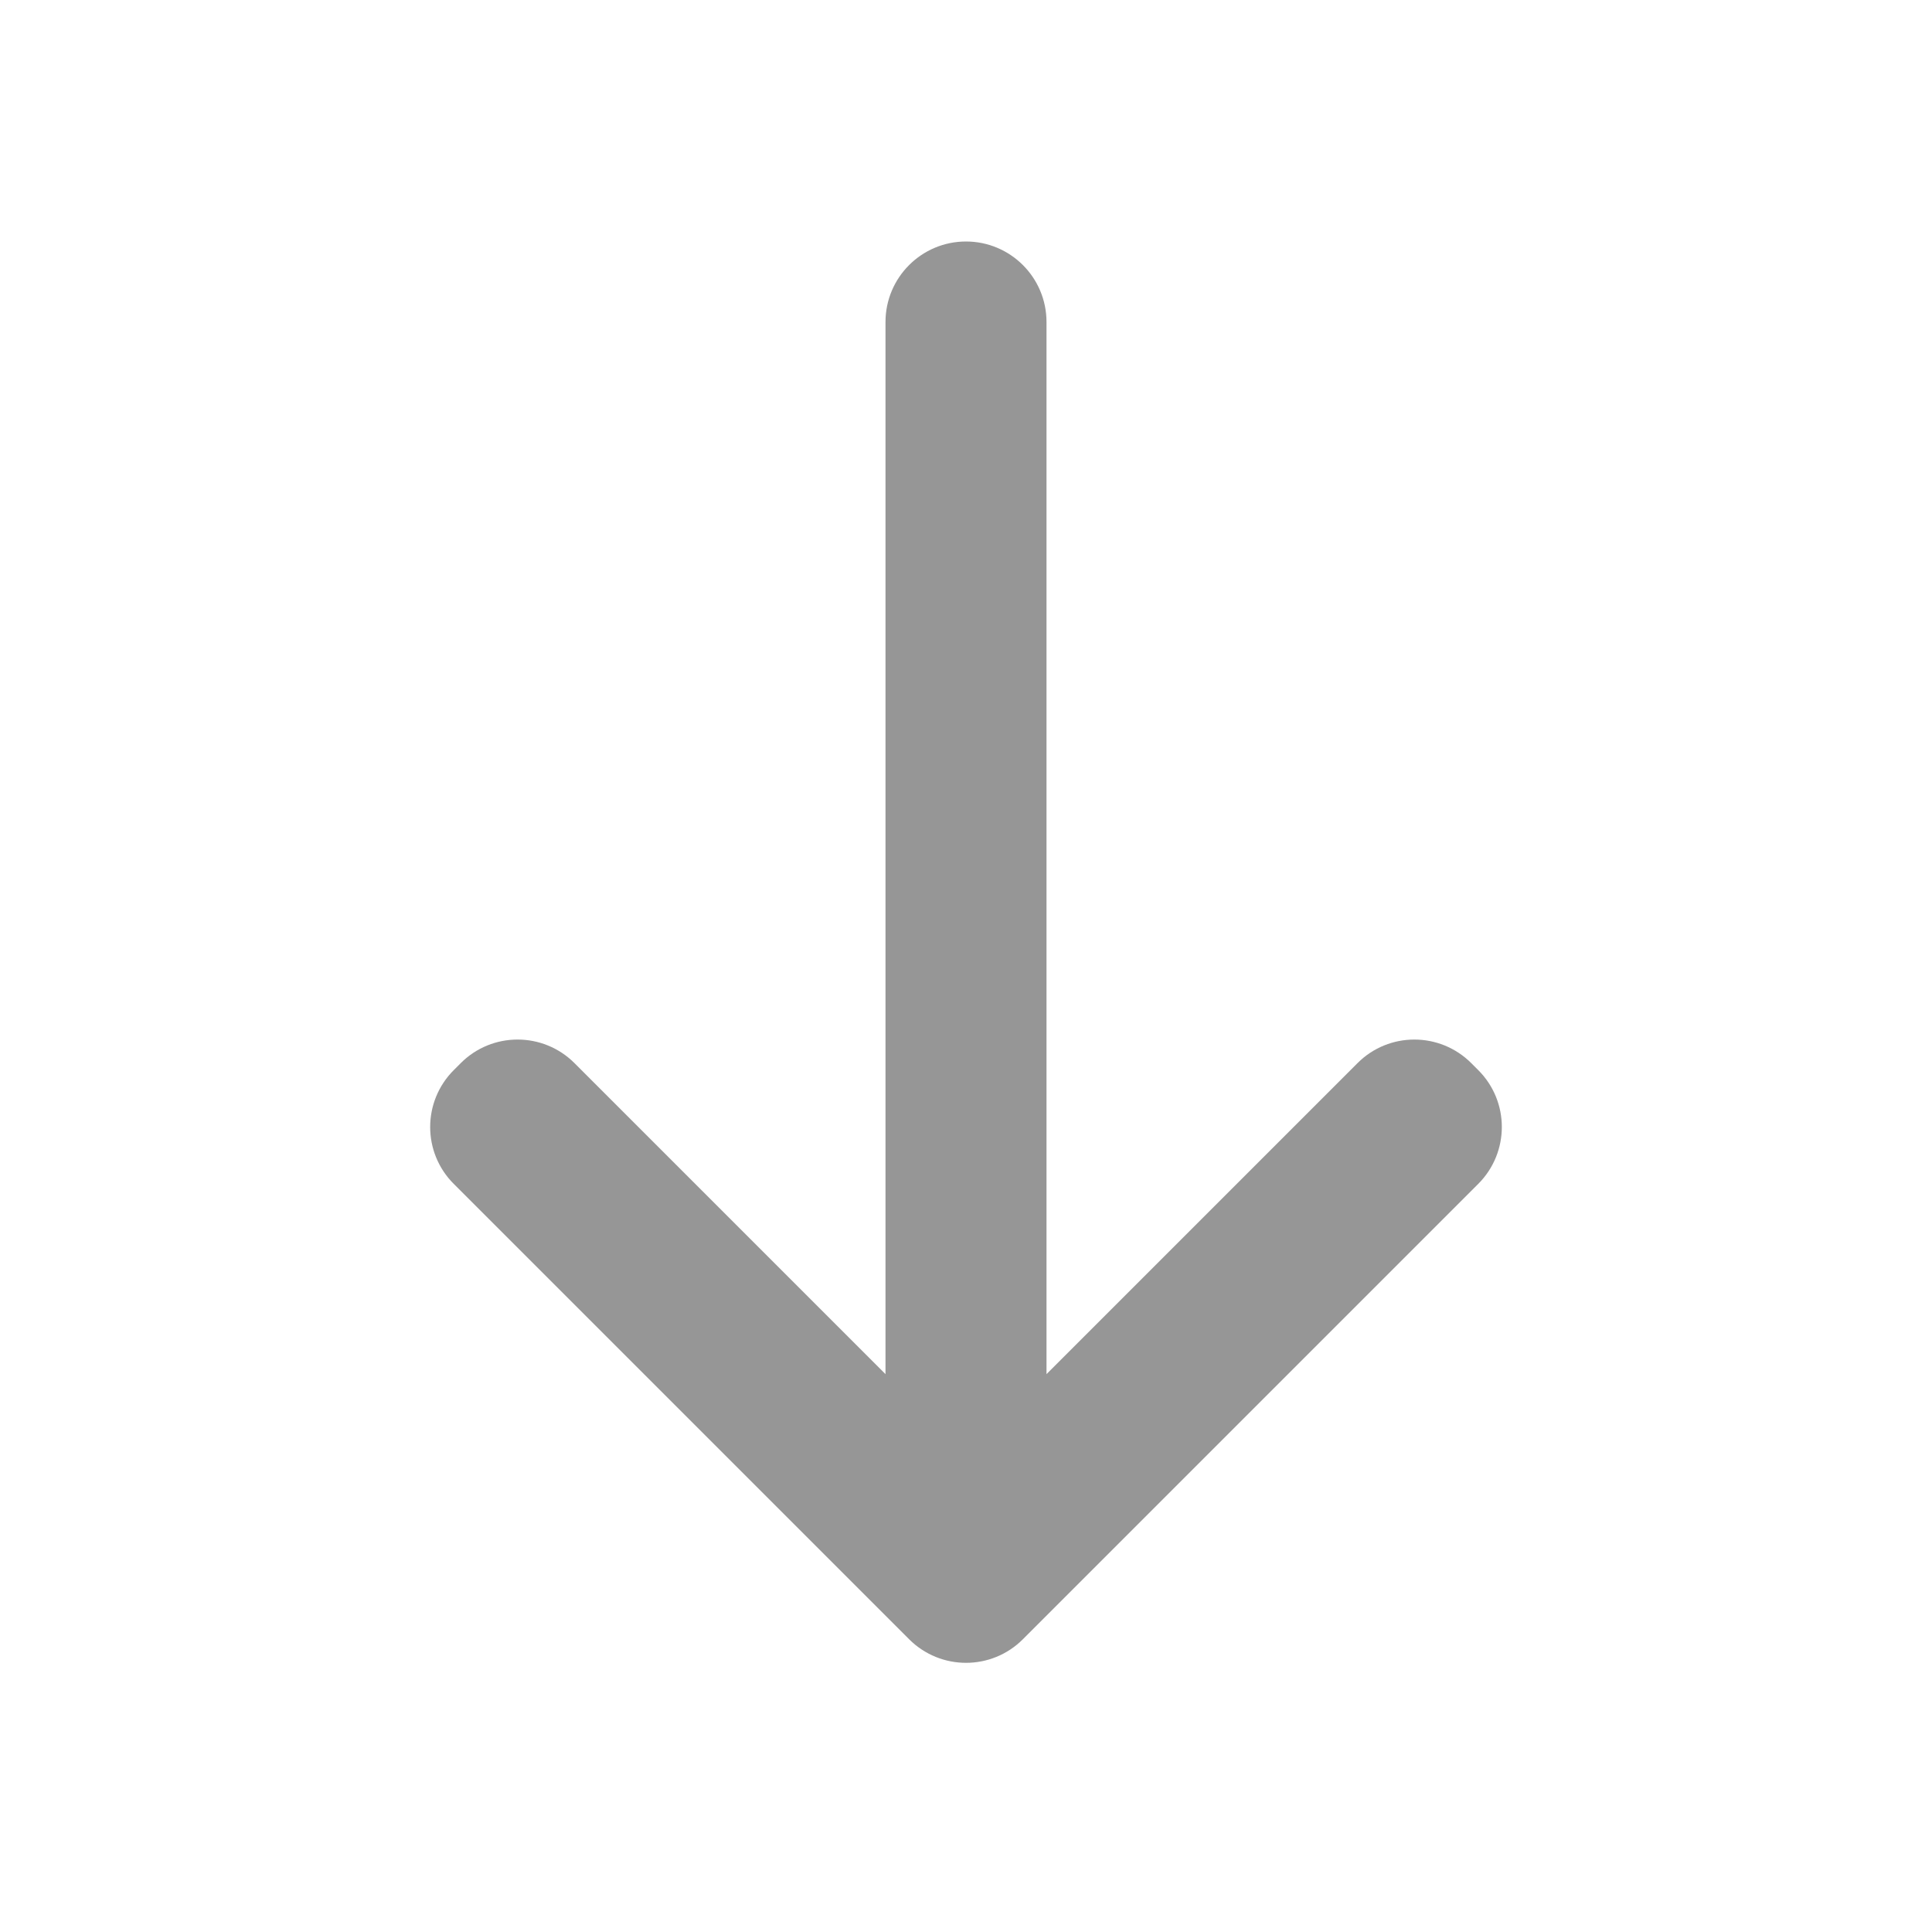
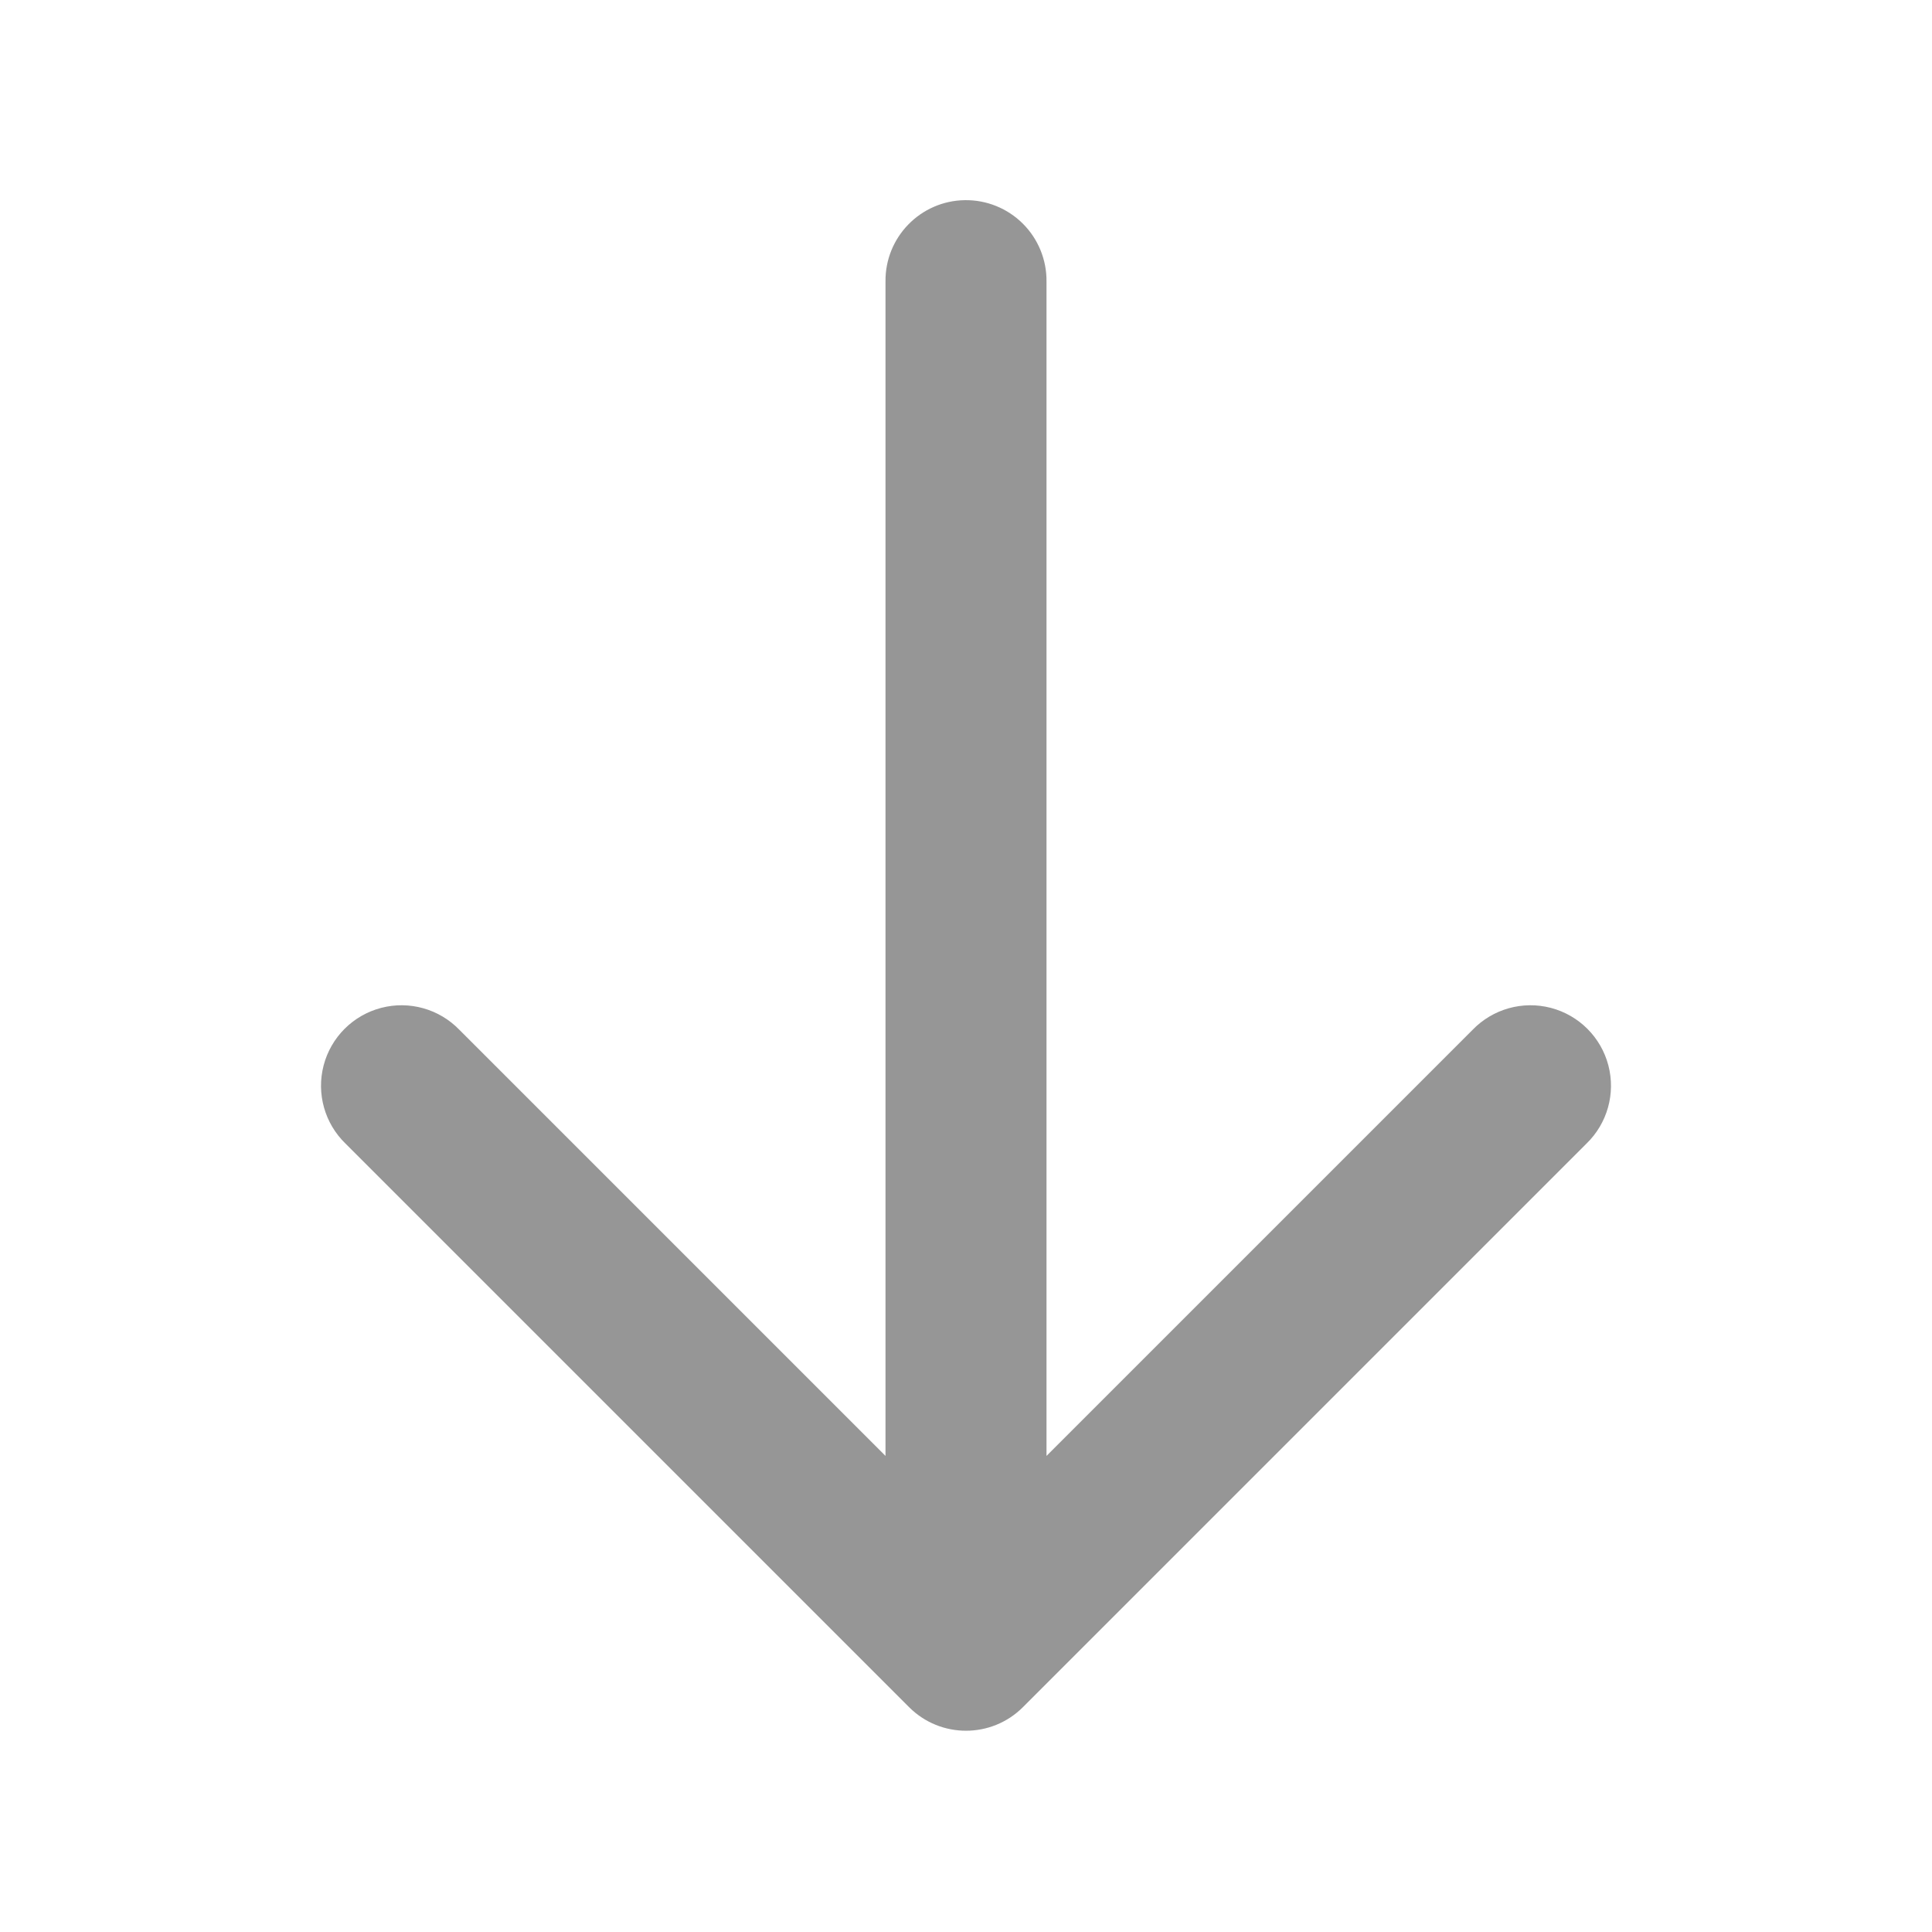
- <svg xmlns="http://www.w3.org/2000/svg" viewBox="0 0 24 24">
-   <path d="M12 3C11.448 3 11 3.448 11 4L11 17.07L7.137 13.207C6.746 12.816 6.113 12.816 5.723 13.207L5.637 13.293C5.246 13.684 5.246 14.317 5.637 14.707L11.293 20.363C11.684 20.754 12.317 20.754 12.707 20.363L18.363 14.707C18.754 14.316 18.754 13.683 18.363 13.293L18.277 13.207C17.886 12.816 17.253 12.816 16.863 13.207L13 17.07L13 4C13 3.448 12.552 3 12 3 z" fill="#969696" />
+ <svg xmlns="http://www.w3.org/2000/svg" viewBox="0 0 48 48">
+   <path d="M23.971 4.973 A 2 2 0 0 0 22 7L22 36.172L11.414 25.586 A 2 2 0 1 0 8.586 28.414L22.586 42.414 A 2 2 0 0 0 25.414 42.414L39.414 28.414 A 2 2 0 1 0 36.586 25.586L26 36.172L26 7 A 2 2 0 0 0 23.971 4.973 z" fill="#969696" />
</svg>
